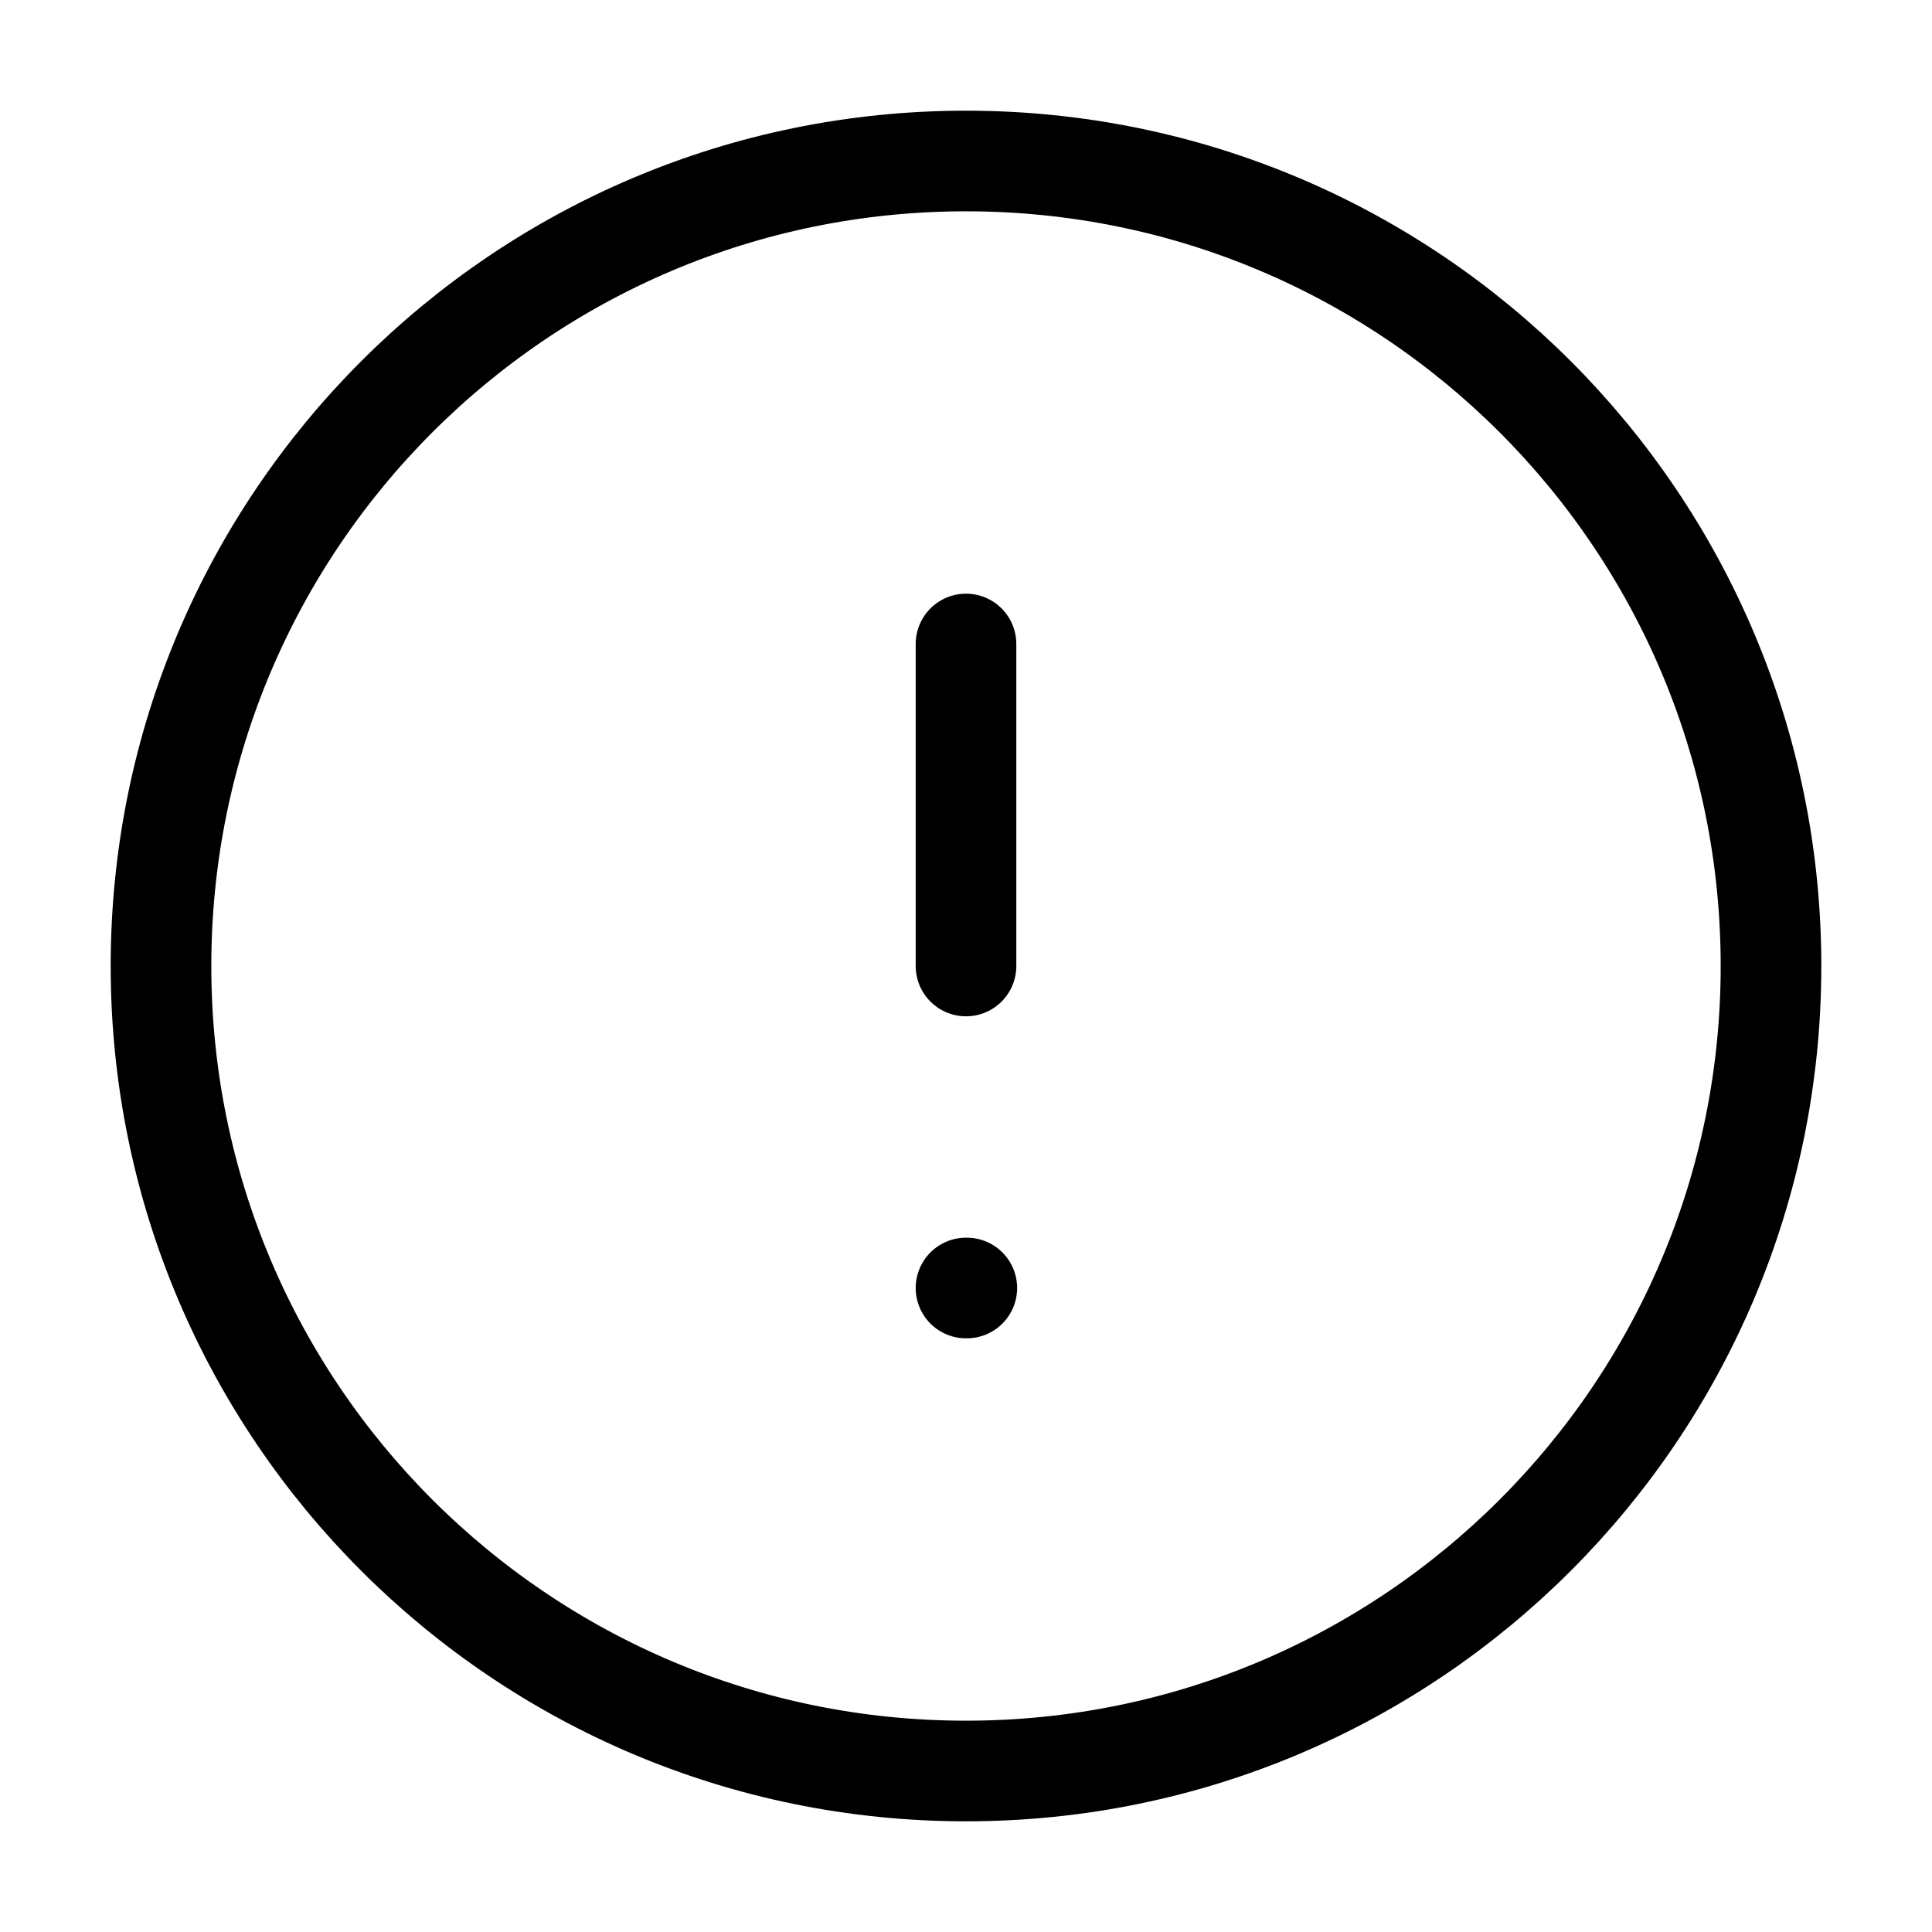
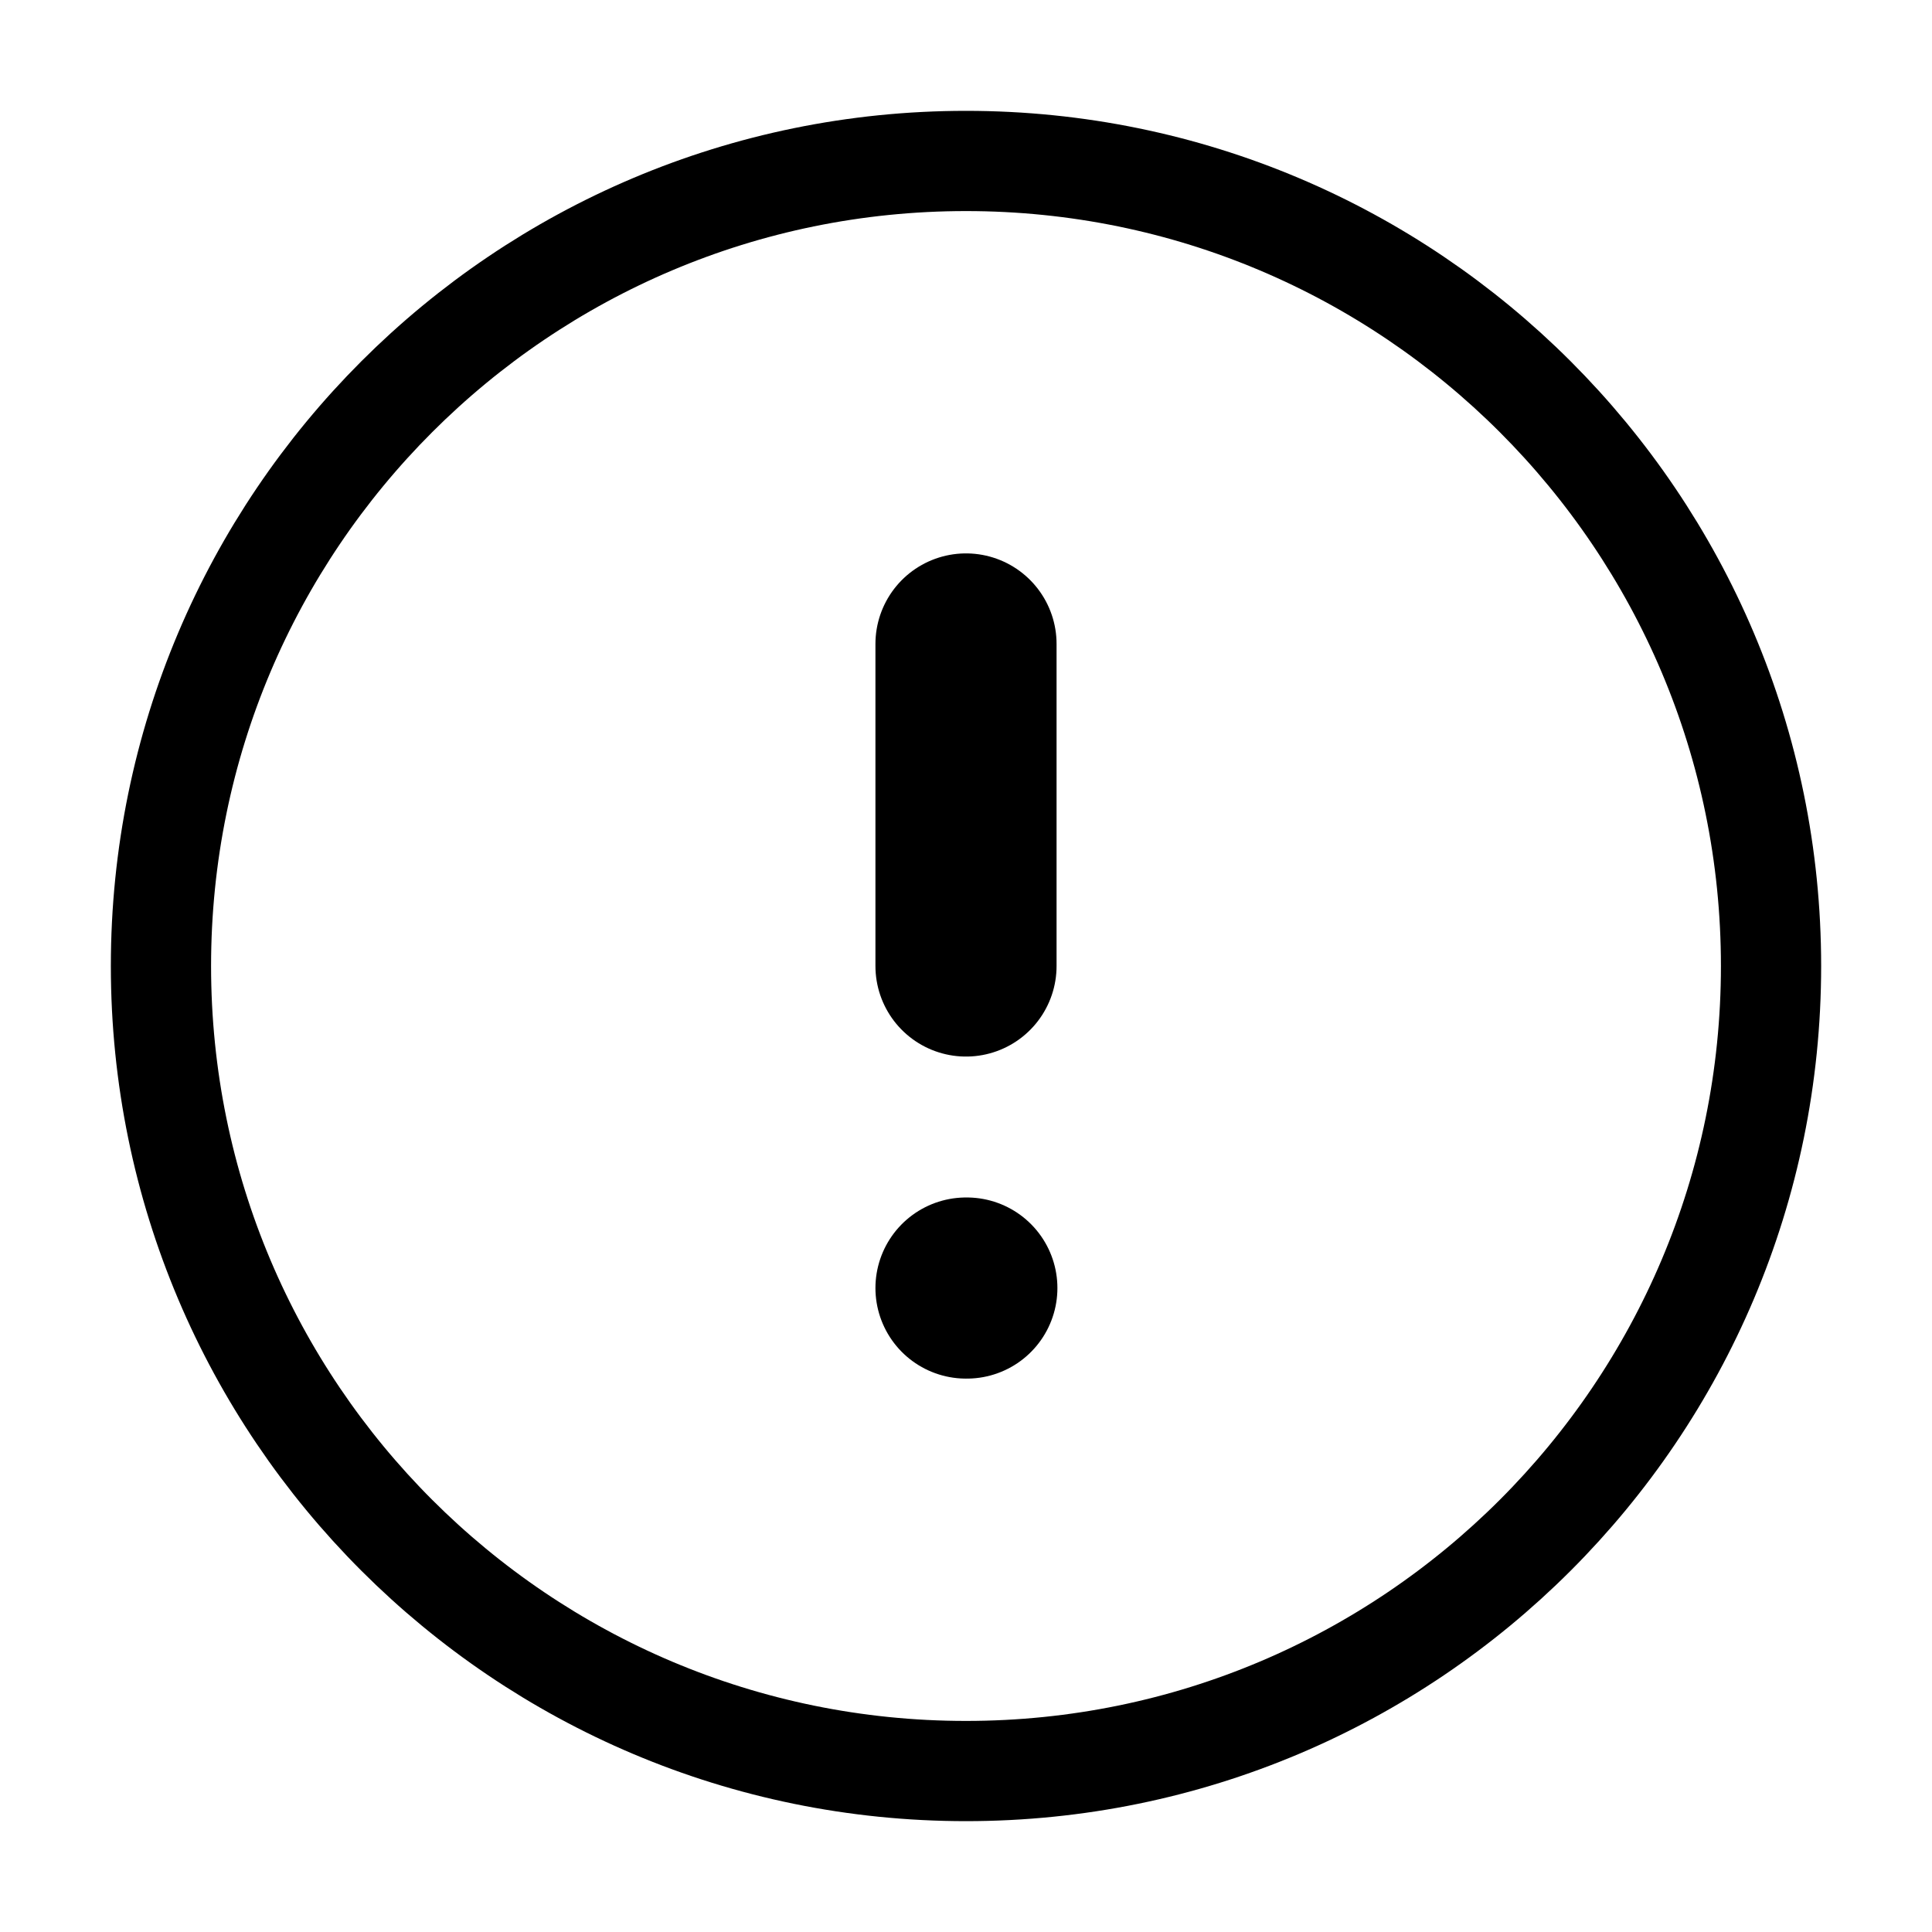
- <svg xmlns="http://www.w3.org/2000/svg" width="16" height="16" viewBox="0 0 24 24" fill="none" stroke="#000000" stroke-width="1.25" stroke-linecap="round" stroke-linejoin="round" class="lucide lucide-circle-alert-icon lucide-circle-alert">
-   <circle cx="12" cy="12" r="10" />
-   <line x1="12" x2="12" y1="8" y2="12" />
-   <line x1="12" x2="12.01" y1="16" y2="16" />
+ <svg xmlns="http://www.w3.org/2000/svg" width="100%" height="100%" viewBox="0 0 16 16" version="1.1" xml:space="preserve" style="fill-rule:evenodd;clip-rule:evenodd;stroke-linecap:round;stroke-linejoin:round;">
+   <circle cx="8" cy="8" r="6.667" style="fill:none;stroke:#000;stroke-width:0.83px;" />
+   <path d="M8,5.333L8,8" style="fill:none;fill-rule:nonzero;stroke:#000;stroke-width:1.5px;" />
+   <path d="M8,10.667L8.007,10.667" style="fill:none;fill-rule:nonzero;stroke:#000;stroke-width:1.5px;" />
</svg>
